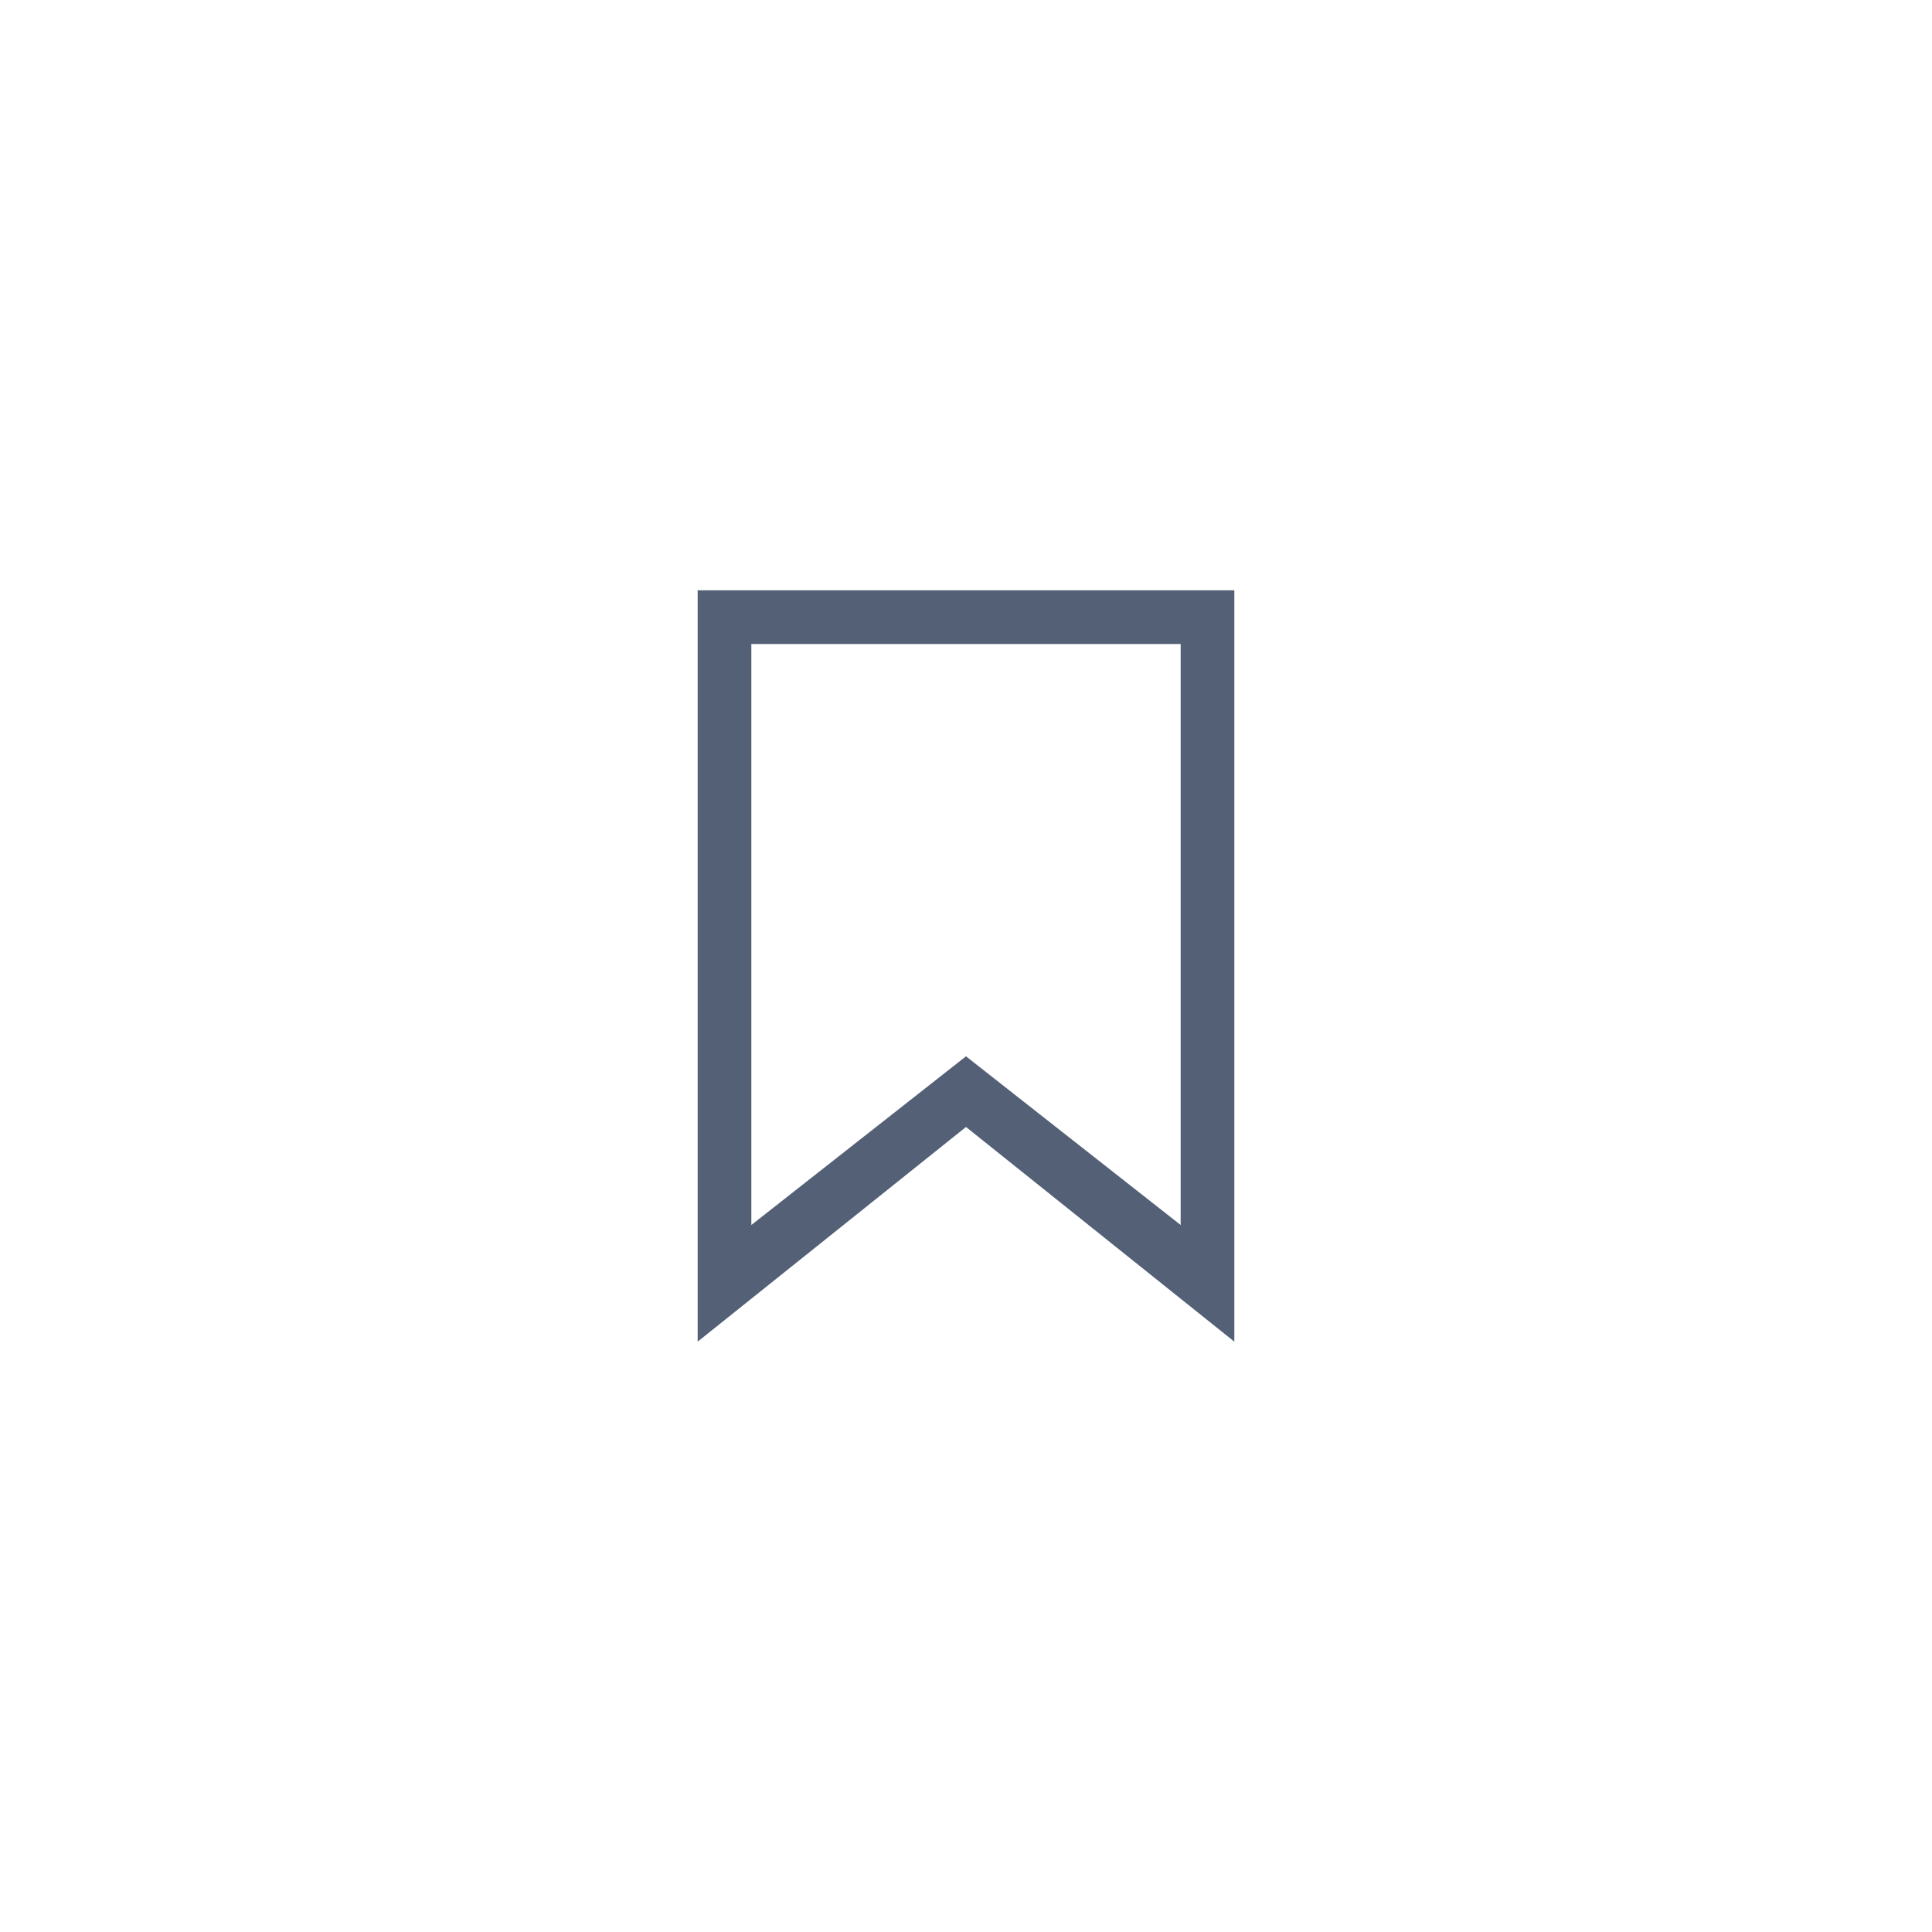
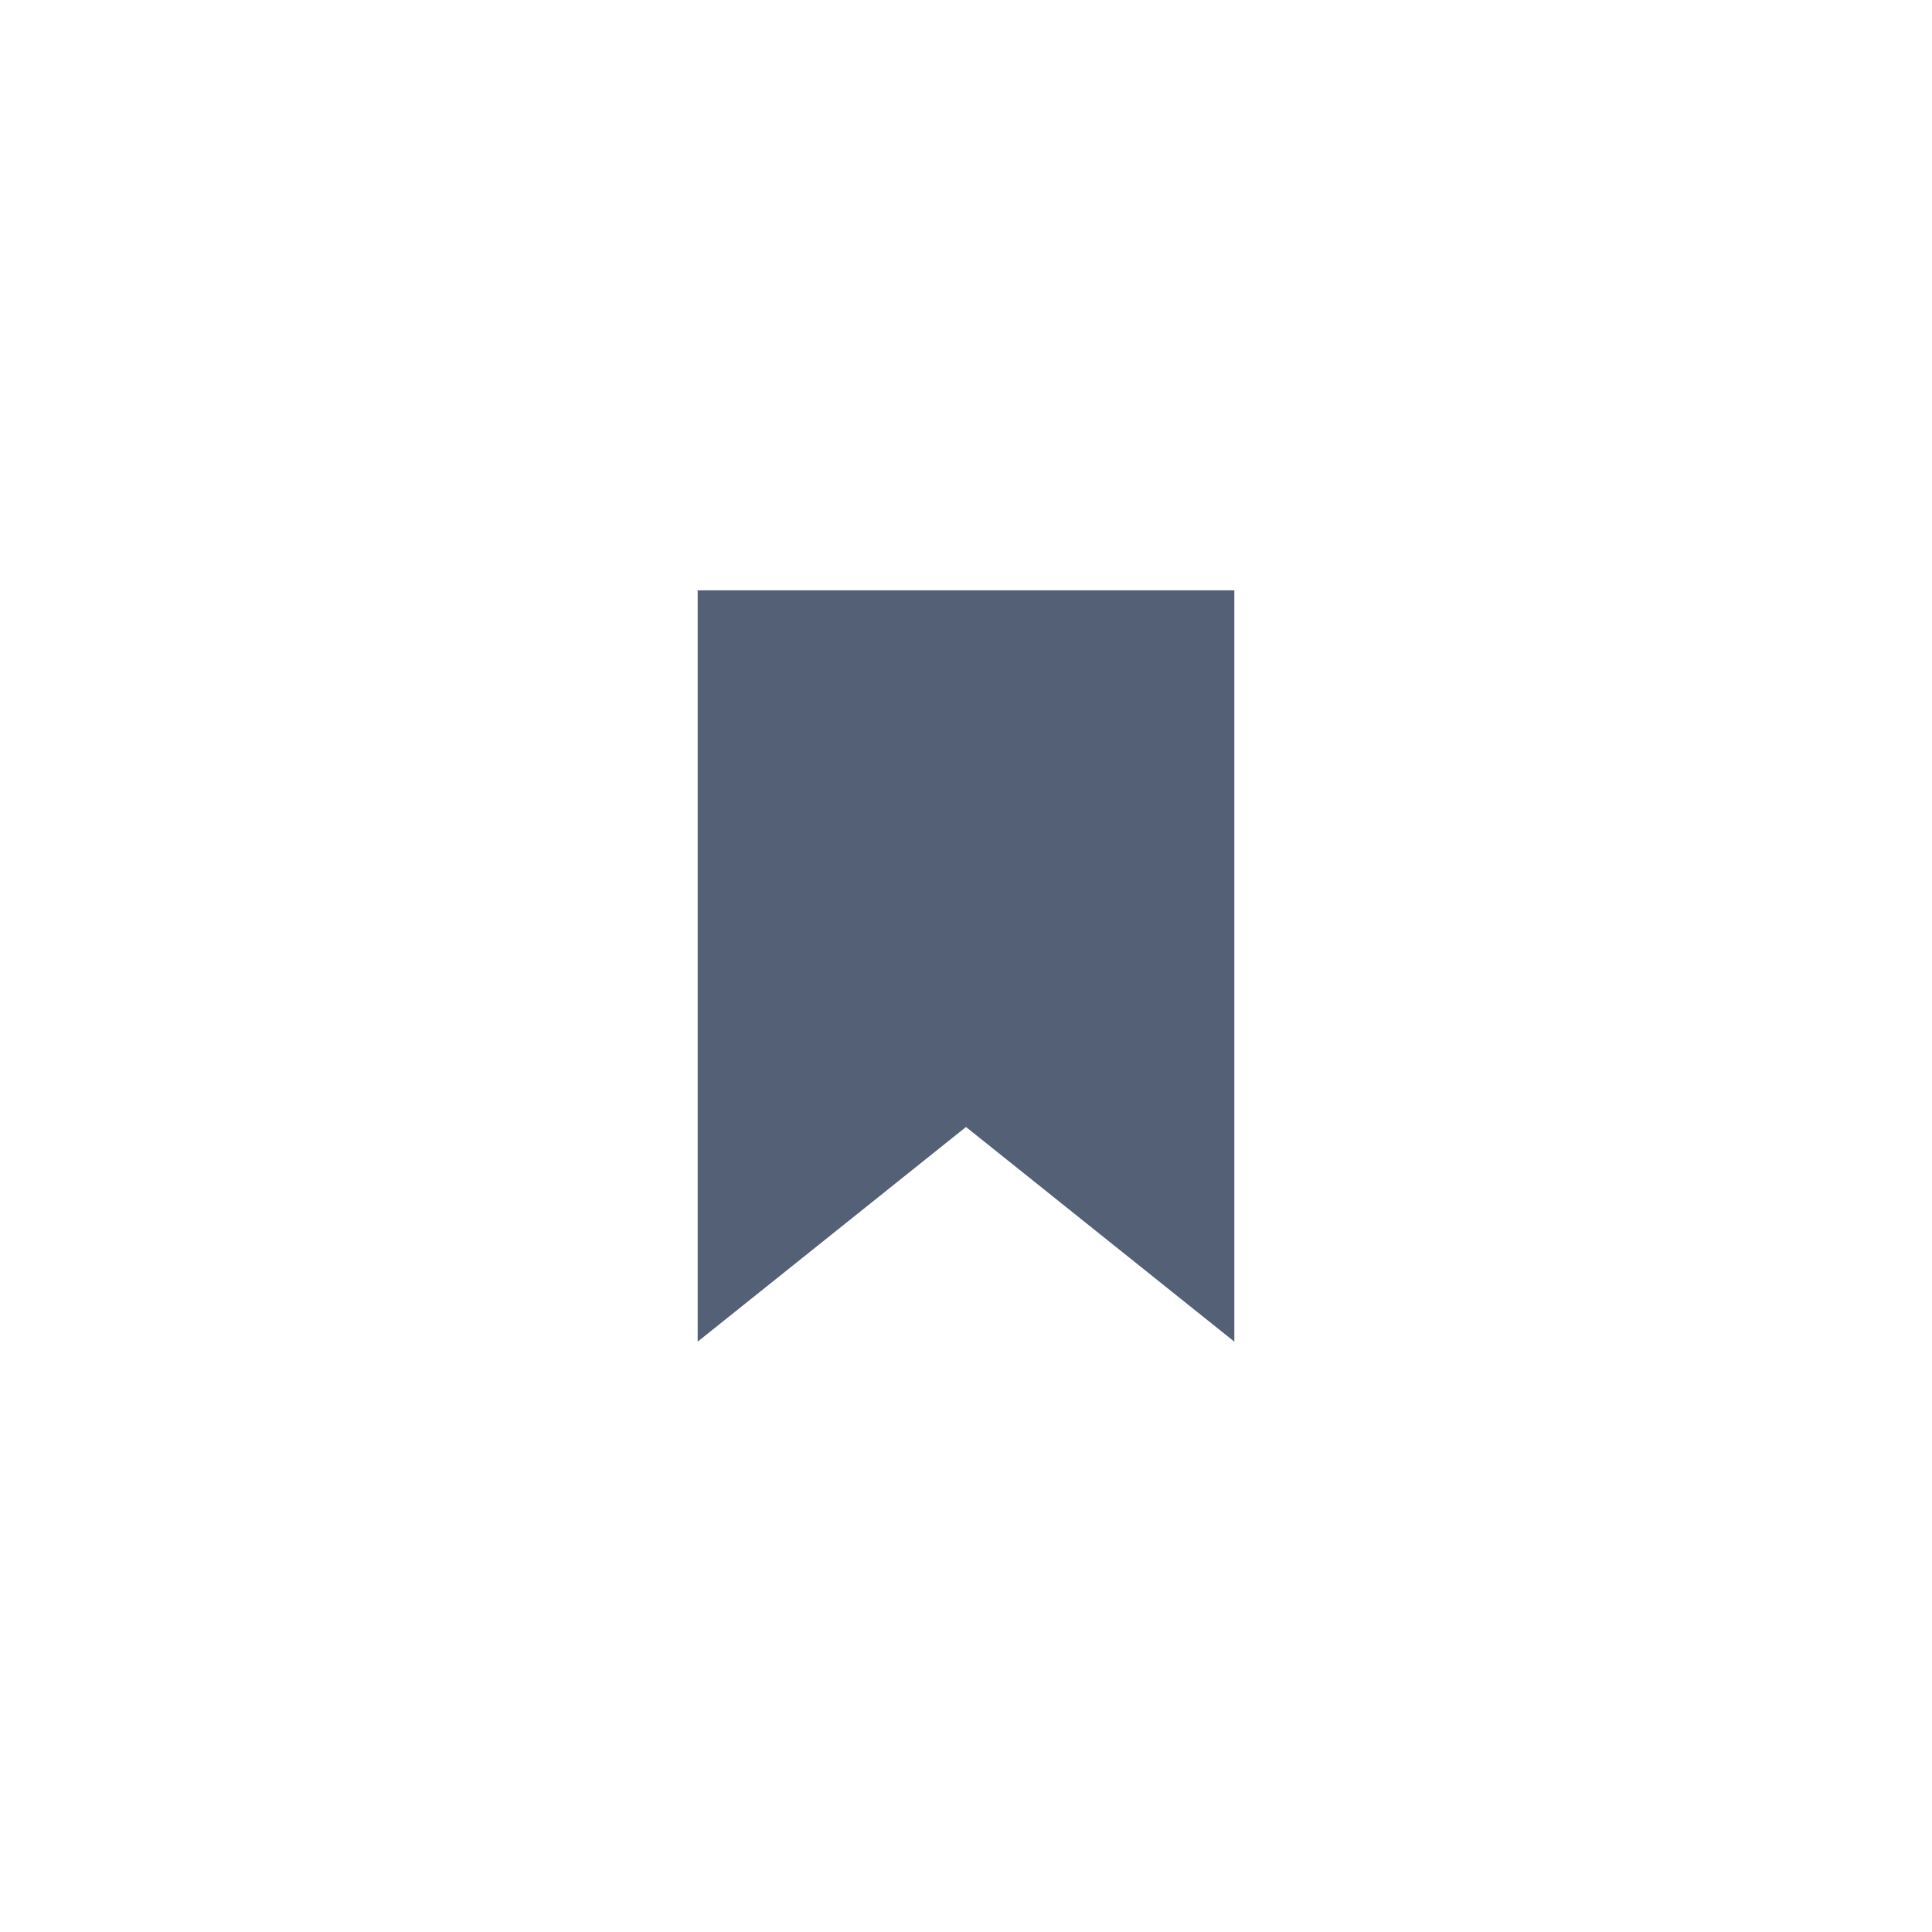
<svg xmlns="http://www.w3.org/2000/svg" width="36px" height="36px" viewBox="0 0 36 36" version="1.1">
  <g id="light" stroke="none" stroke-width="1" fill="none" fill-rule="evenodd">
-     <g id="按钮规范new" transform="translate(-650, -51)" fill="#536076" fill-rule="nonzero">
+     <g id="按钮规范new备份" transform="translate(-650, -51)" fill="#536076" fill-rule="nonzero">
      <g id="Rectangle-10备份-2" transform="translate(650, 51)">
-         <path d="M22,12 L14,12 L14,22.826 L18,19.683 L22,22.826 L22,12 Z M13,11 L23,11 L23,25 L18,21 L13,25 L13,11 Z" id="Rectangle-10备份" />
+         <polygon id="Rectangle-10备份" points="13 11 23 11 23 25 18 21 13 25" />
      </g>
    </g>
  </g>
</svg>
